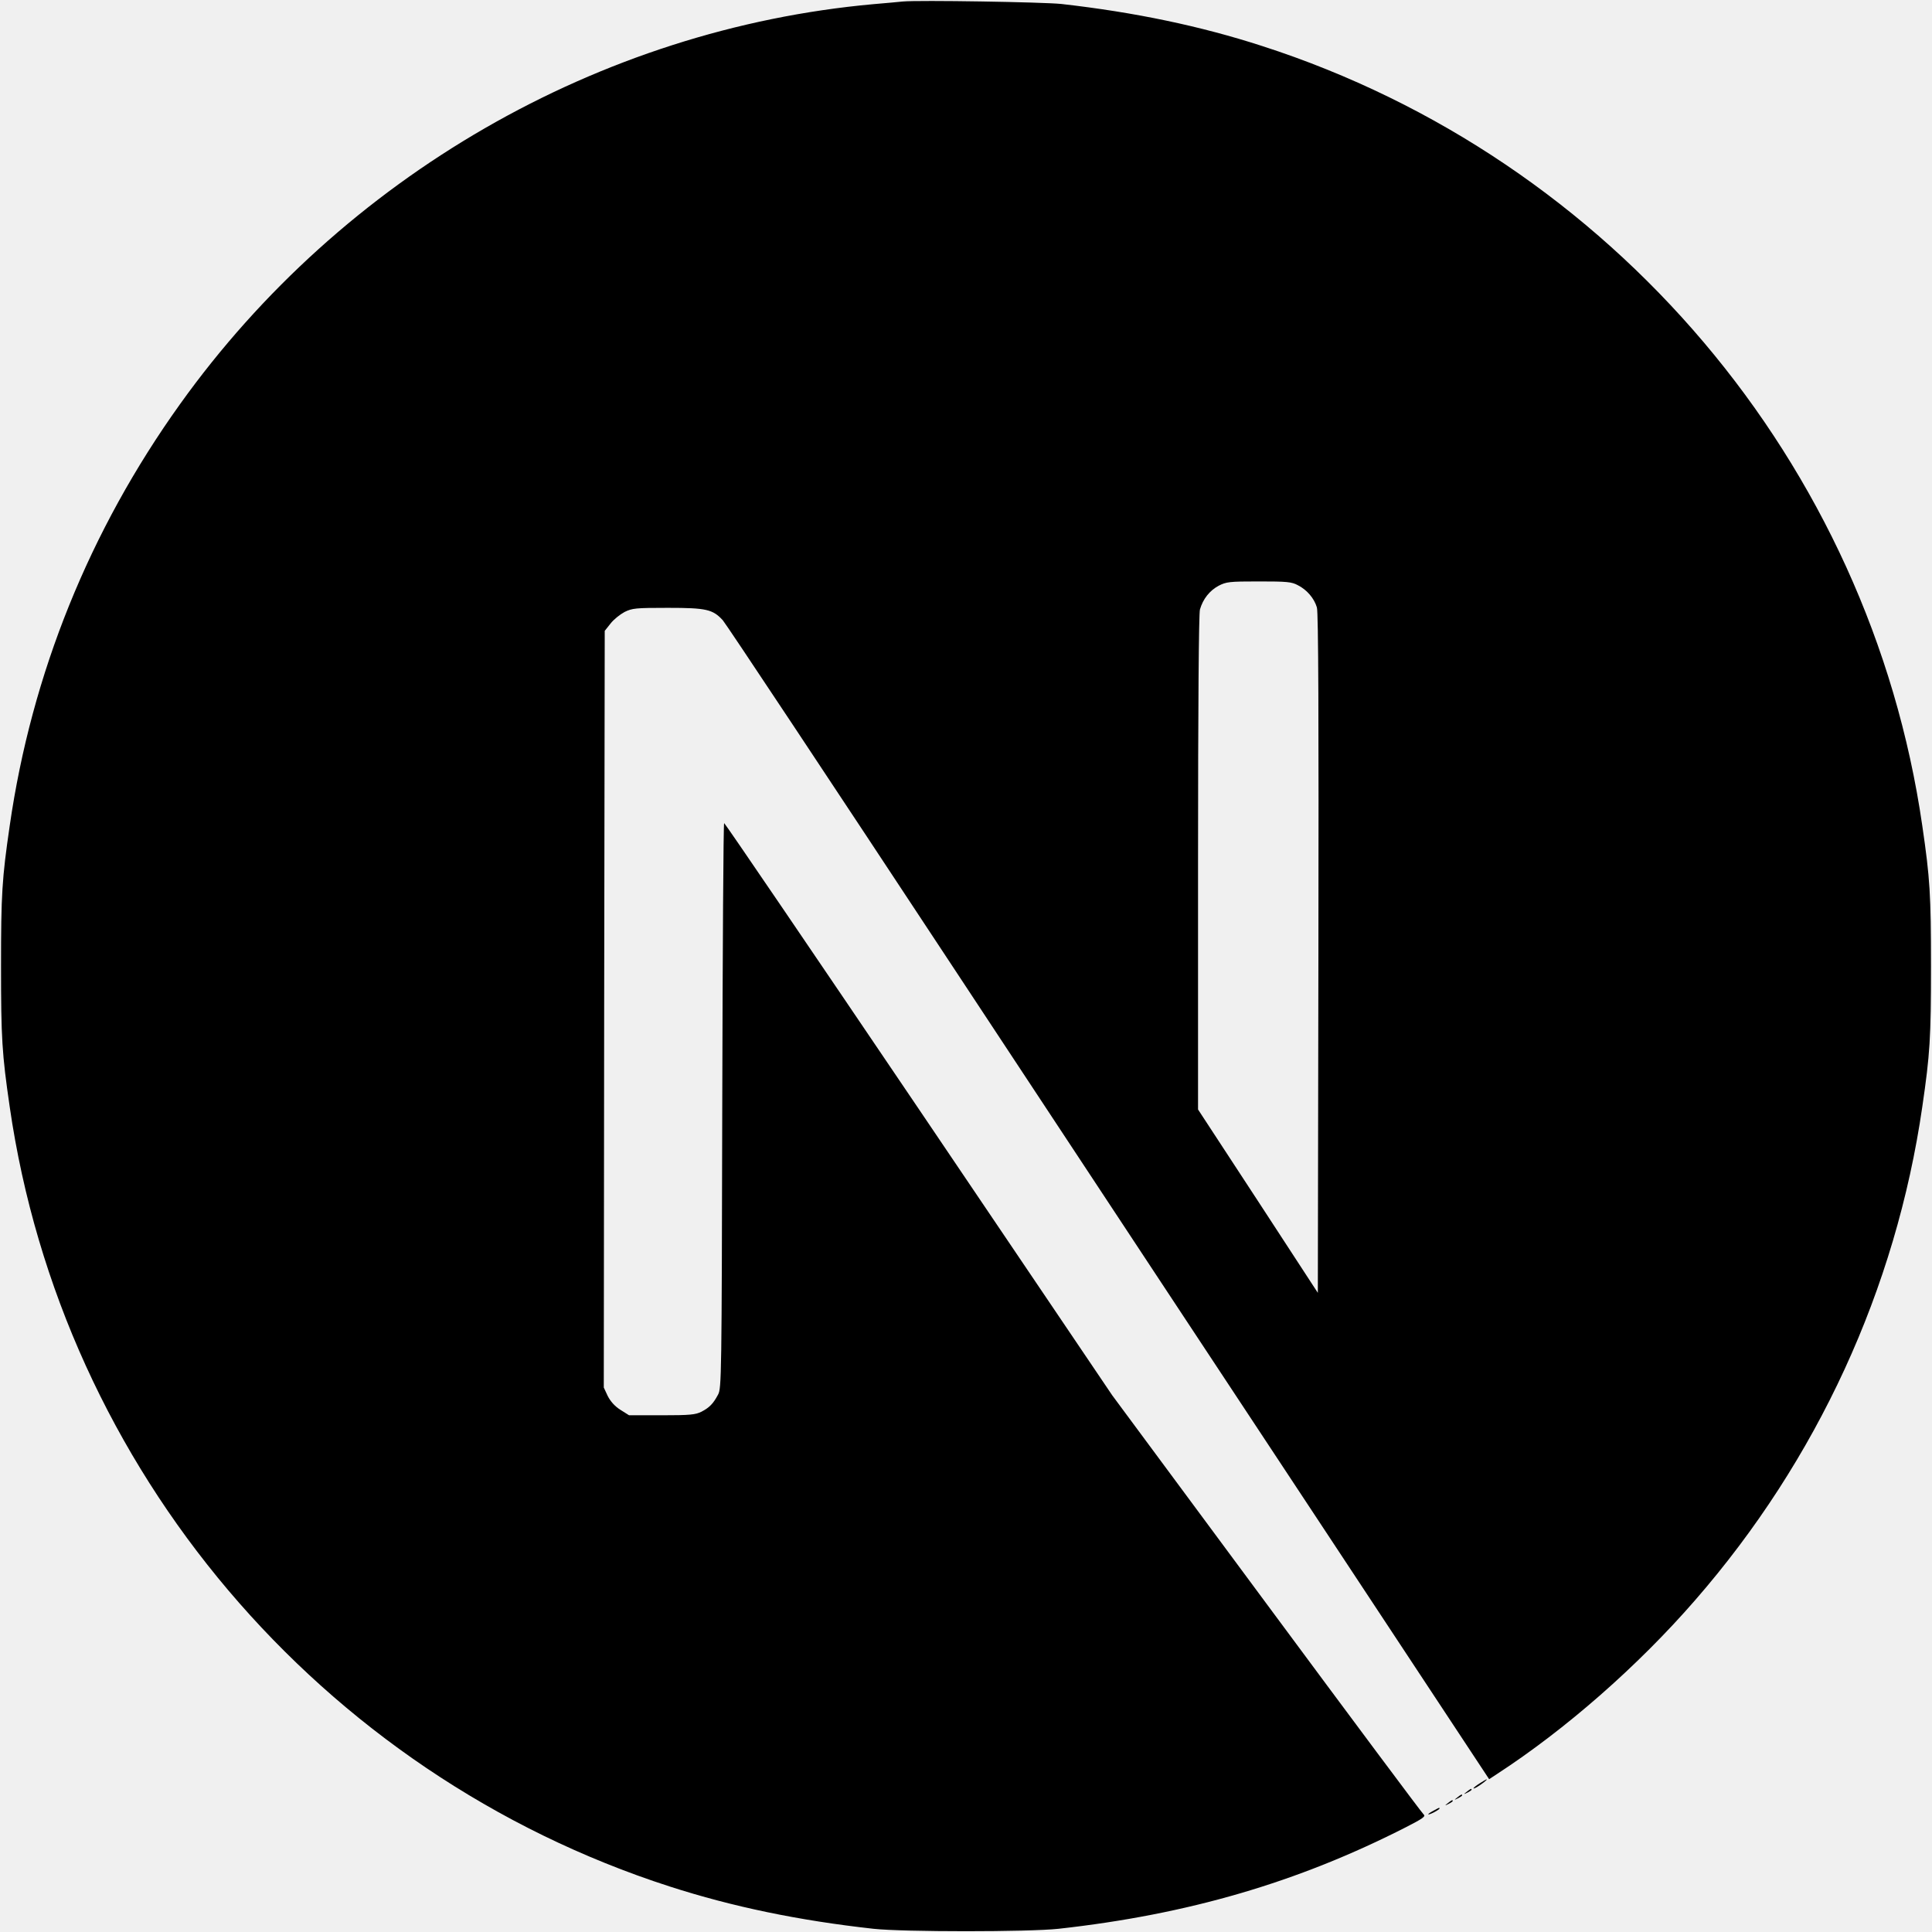
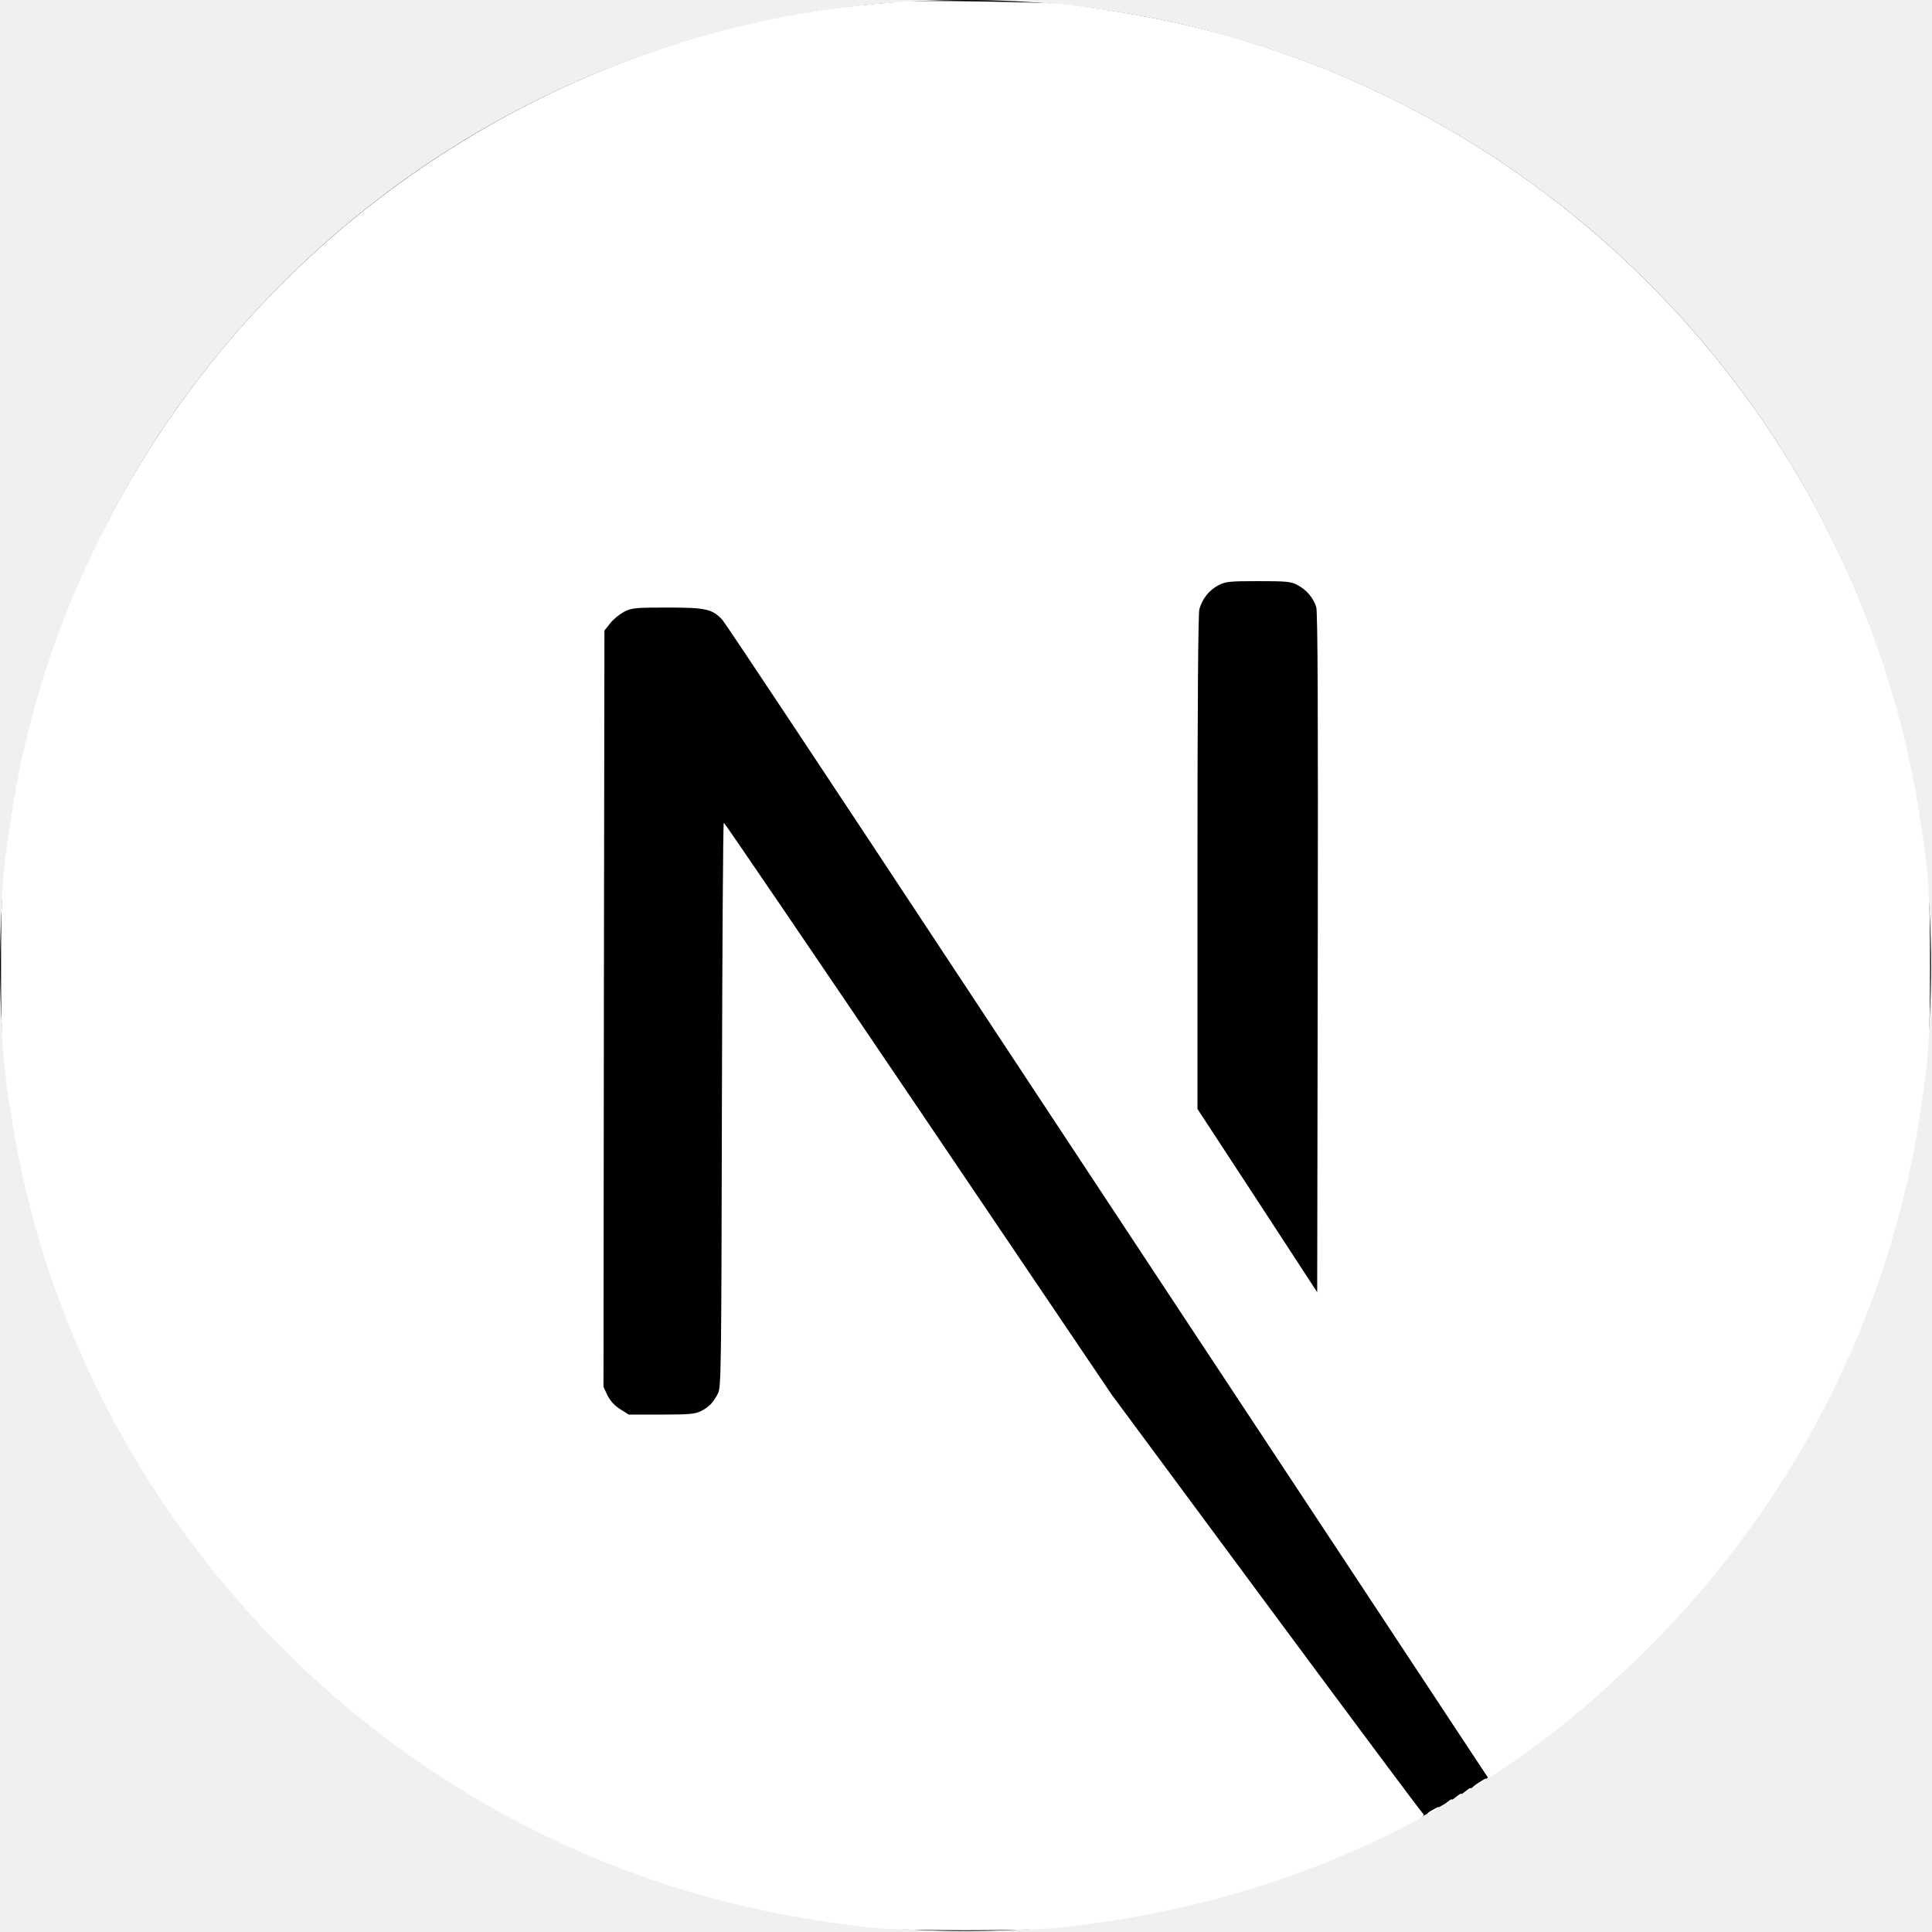
- <svg xmlns="http://www.w3.org/2000/svg" height="1024pt" viewBox=".5 -.2 1023 1024.1" width="1024pt">
-   <path d="m478.5.6c-2.2.2-9.2.9-15.5 1.4-145.3 13.1-281.4 91.5-367.6 212-48 67-78.7 143-90.3 223.5-4.1 28.1-4.6 36.4-4.6 74.5s.5 46.4 4.6 74.5c27.8 192.1 164.5 353.5 349.9 413.3 33.2 10.7 68.2 18 108 22.4 15.5 1.7 82.5 1.7 98 0 68.7-7.6 126.9-24.6 184.3-53.9 8.8-4.5 10.5-5.7 9.3-6.7-.8-.6-38.3-50.9-83.3-111.7l-81.8-110.5-102.5-151.7c-56.4-83.4-102.8-151.6-103.2-151.6-.4-.1-.8 67.3-1 149.6-.3 144.1-.4 149.9-2.2 153.3-2.6 4.9-4.6 6.9-8.8 9.1-3.2 1.6-6 1.9-21.1 1.9h-17.3l-4.6-2.9c-3-1.9-5.2-4.4-6.7-7.3l-2.1-4.5.2-200.5.3-200.6 3.1-3.9c1.6-2.1 5-4.8 7.4-6.1 4.1-2 5.7-2.2 23-2.2 20.4 0 23.8.8 29.1 6.6 1.5 1.6 57 85.2 123.4 185.9s157.2 238.2 201.8 305.7l81 122.7 4.1-2.7c36.3-23.6 74.7-57.2 105.1-92.2 64.7-74.3 106.4-164.9 120.4-261.5 4.1-28.1 4.6-36.4 4.6-74.5s-.5-46.4-4.6-74.5c-27.8-192.1-164.5-353.5-349.9-413.3-32.7-10.6-67.5-17.9-106.5-22.3-9.6-1-75.7-2.1-84-1.3zm209.4 309.4c4.8 2.4 8.7 7 10.1 11.8.8 2.6 1 58.2.8 183.5l-.3 179.8-31.7-48.6-31.8-48.6v-130.7c0-84.5.4-132 1-134.3 1.6-5.6 5.1-10 9.9-12.6 4.1-2.1 5.6-2.3 21.3-2.3 14.8 0 17.4.2 20.7 2z" />
-   <path d="m784.3 945.1c-3.5 2.2-4.6 3.7-1.5 2 2.2-1.3 5.8-4 5.2-4.1-.3 0-2 1-3.7 2.1zm-6.9 4.5c-1.8 1.4-1.8 1.5.4.4 1.2-.6 2.2-1.3 2.2-1.5 0-.8-.5-.6-2.6 1.1zm-5 3c-1.8 1.4-1.8 1.5.4.4 1.2-.6 2.2-1.3 2.2-1.5 0-.8-.5-.6-2.6 1.1zm-5 3c-1.8 1.4-1.8 1.5.4.4 1.2-.6 2.2-1.3 2.2-1.5 0-.8-.5-.6-2.6 1.1zm-7.6 4c-3.8 2-3.6 2.8.2.9 1.7-.9 3-1.8 3-2 0-.7-.1-.6-3.2 1.1z" />
+ <svg xmlns="http://www.w3.org/2000/svg" width="1366" height="1366" viewBox="0 0 1366 1366" fill="none">
+   <rect width="1365.33" height="1365.33" rx="682.667" fill="black" />
+   <path d="M638.004 1.066C635.071 1.333 625.739 2.266 617.34 2.933C423.625 20.398 242.176 124.921 127.254 285.572C63.261 374.896 22.331 476.22 6.866 583.543C1.4 621.006 0.733 632.071 0.733 682.866C0.733 733.661 1.4 744.727 6.866 782.19C43.929 1038.3 226.178 1253.48 473.354 1333.2C517.616 1347.47 564.278 1357.2 617.34 1363.07C638.004 1365.33 727.329 1365.33 747.994 1363.07C839.585 1352.93 917.177 1330.27 993.703 1291.21C1005.44 1285.21 1007.7 1283.61 1006.1 1282.27C1005.04 1281.47 955.04 1214.41 895.046 1133.36L785.99 986.037L649.337 783.79C574.144 672.601 512.283 581.676 511.75 581.676C511.217 581.543 510.683 671.401 510.417 781.124C510.017 973.238 509.884 980.971 507.484 985.504C504.017 992.036 501.351 994.703 495.752 997.636C491.485 999.769 487.752 1000.17 467.621 1000.17H444.557L438.424 996.302C434.424 993.769 431.491 990.436 429.491 986.57L426.692 980.571L426.958 713.263L427.358 445.823L431.491 440.623C433.624 437.824 438.157 434.224 441.357 432.491C446.823 429.824 448.956 429.558 472.021 429.558C499.218 429.558 503.751 430.624 510.817 438.357C512.817 440.49 586.809 551.946 675.334 686.199C763.859 820.453 884.914 1003.77 944.374 1093.76L1052.36 1257.34L1057.83 1253.74C1106.23 1222.28 1157.42 1177.48 1197.95 1130.82C1284.21 1031.77 1339.8 910.978 1358.47 782.19C1363.93 744.727 1364.6 733.661 1364.6 682.866C1364.6 632.071 1363.93 621.006 1358.47 583.543C1321.4 327.434 1139.16 112.255 891.98 32.53C848.384 18.398 801.988 8.666 749.993 2.799C737.195 1.466 649.07 -0 638.004 1.066ZM917.177 413.559C923.577 416.759 928.776 422.892 930.642 429.291C931.709 432.757 931.976 506.884 931.709 673.934L931.309 913.644L889.047 848.85L846.651 784.057V609.807C846.651 497.151 847.184 433.824 847.984 430.758C850.117 423.292 854.783 417.426 861.183 413.959C866.649 411.16 868.649 410.893 889.58 410.893C909.311 410.893 912.778 411.16 917.177 413.559Z" fill="white" />
+   <path d="M1045.7 1260.28C1041.03 1263.21 1039.57 1265.21 1043.7 1262.94C1046.63 1261.21 1051.43 1257.61 1050.63 1257.48C1050.23 1257.48 1047.96 1258.81 1045.7 1260.28ZM1036.5 1266.28C1034.1 1268.14 1034.1 1268.28 1037.03 1266.81C1038.63 1266.01 1039.97 1265.08 1039.97 1264.81C1039.97 1263.74 1039.3 1264.01 1036.5 1266.28ZM1029.83 1270.28C1027.43 1272.14 1027.43 1272.28 1030.37 1270.81C1031.97 1270.01 1033.3 1269.08 1033.3 1268.81C1033.3 1267.74 1032.63 1268.01 1029.83 1270.28ZM1023.17 1274.28C1020.77 1276.14 1020.77 1276.28 1023.7 1274.81C1025.3 1274.01 1026.63 1273.08 1026.63 1272.81C1026.63 1271.74 1025.97 1272.01 1023.17 1274.28ZM1013.03 1279.61C1007.97 1282.27 1008.23 1283.34 1013.3 1280.81C1015.57 1279.61 1017.3 1278.41 1017.3 1278.14C1017.3 1277.21 1017.17 1277.34 1013.03 1279.61Z" fill="white" />
</svg>
